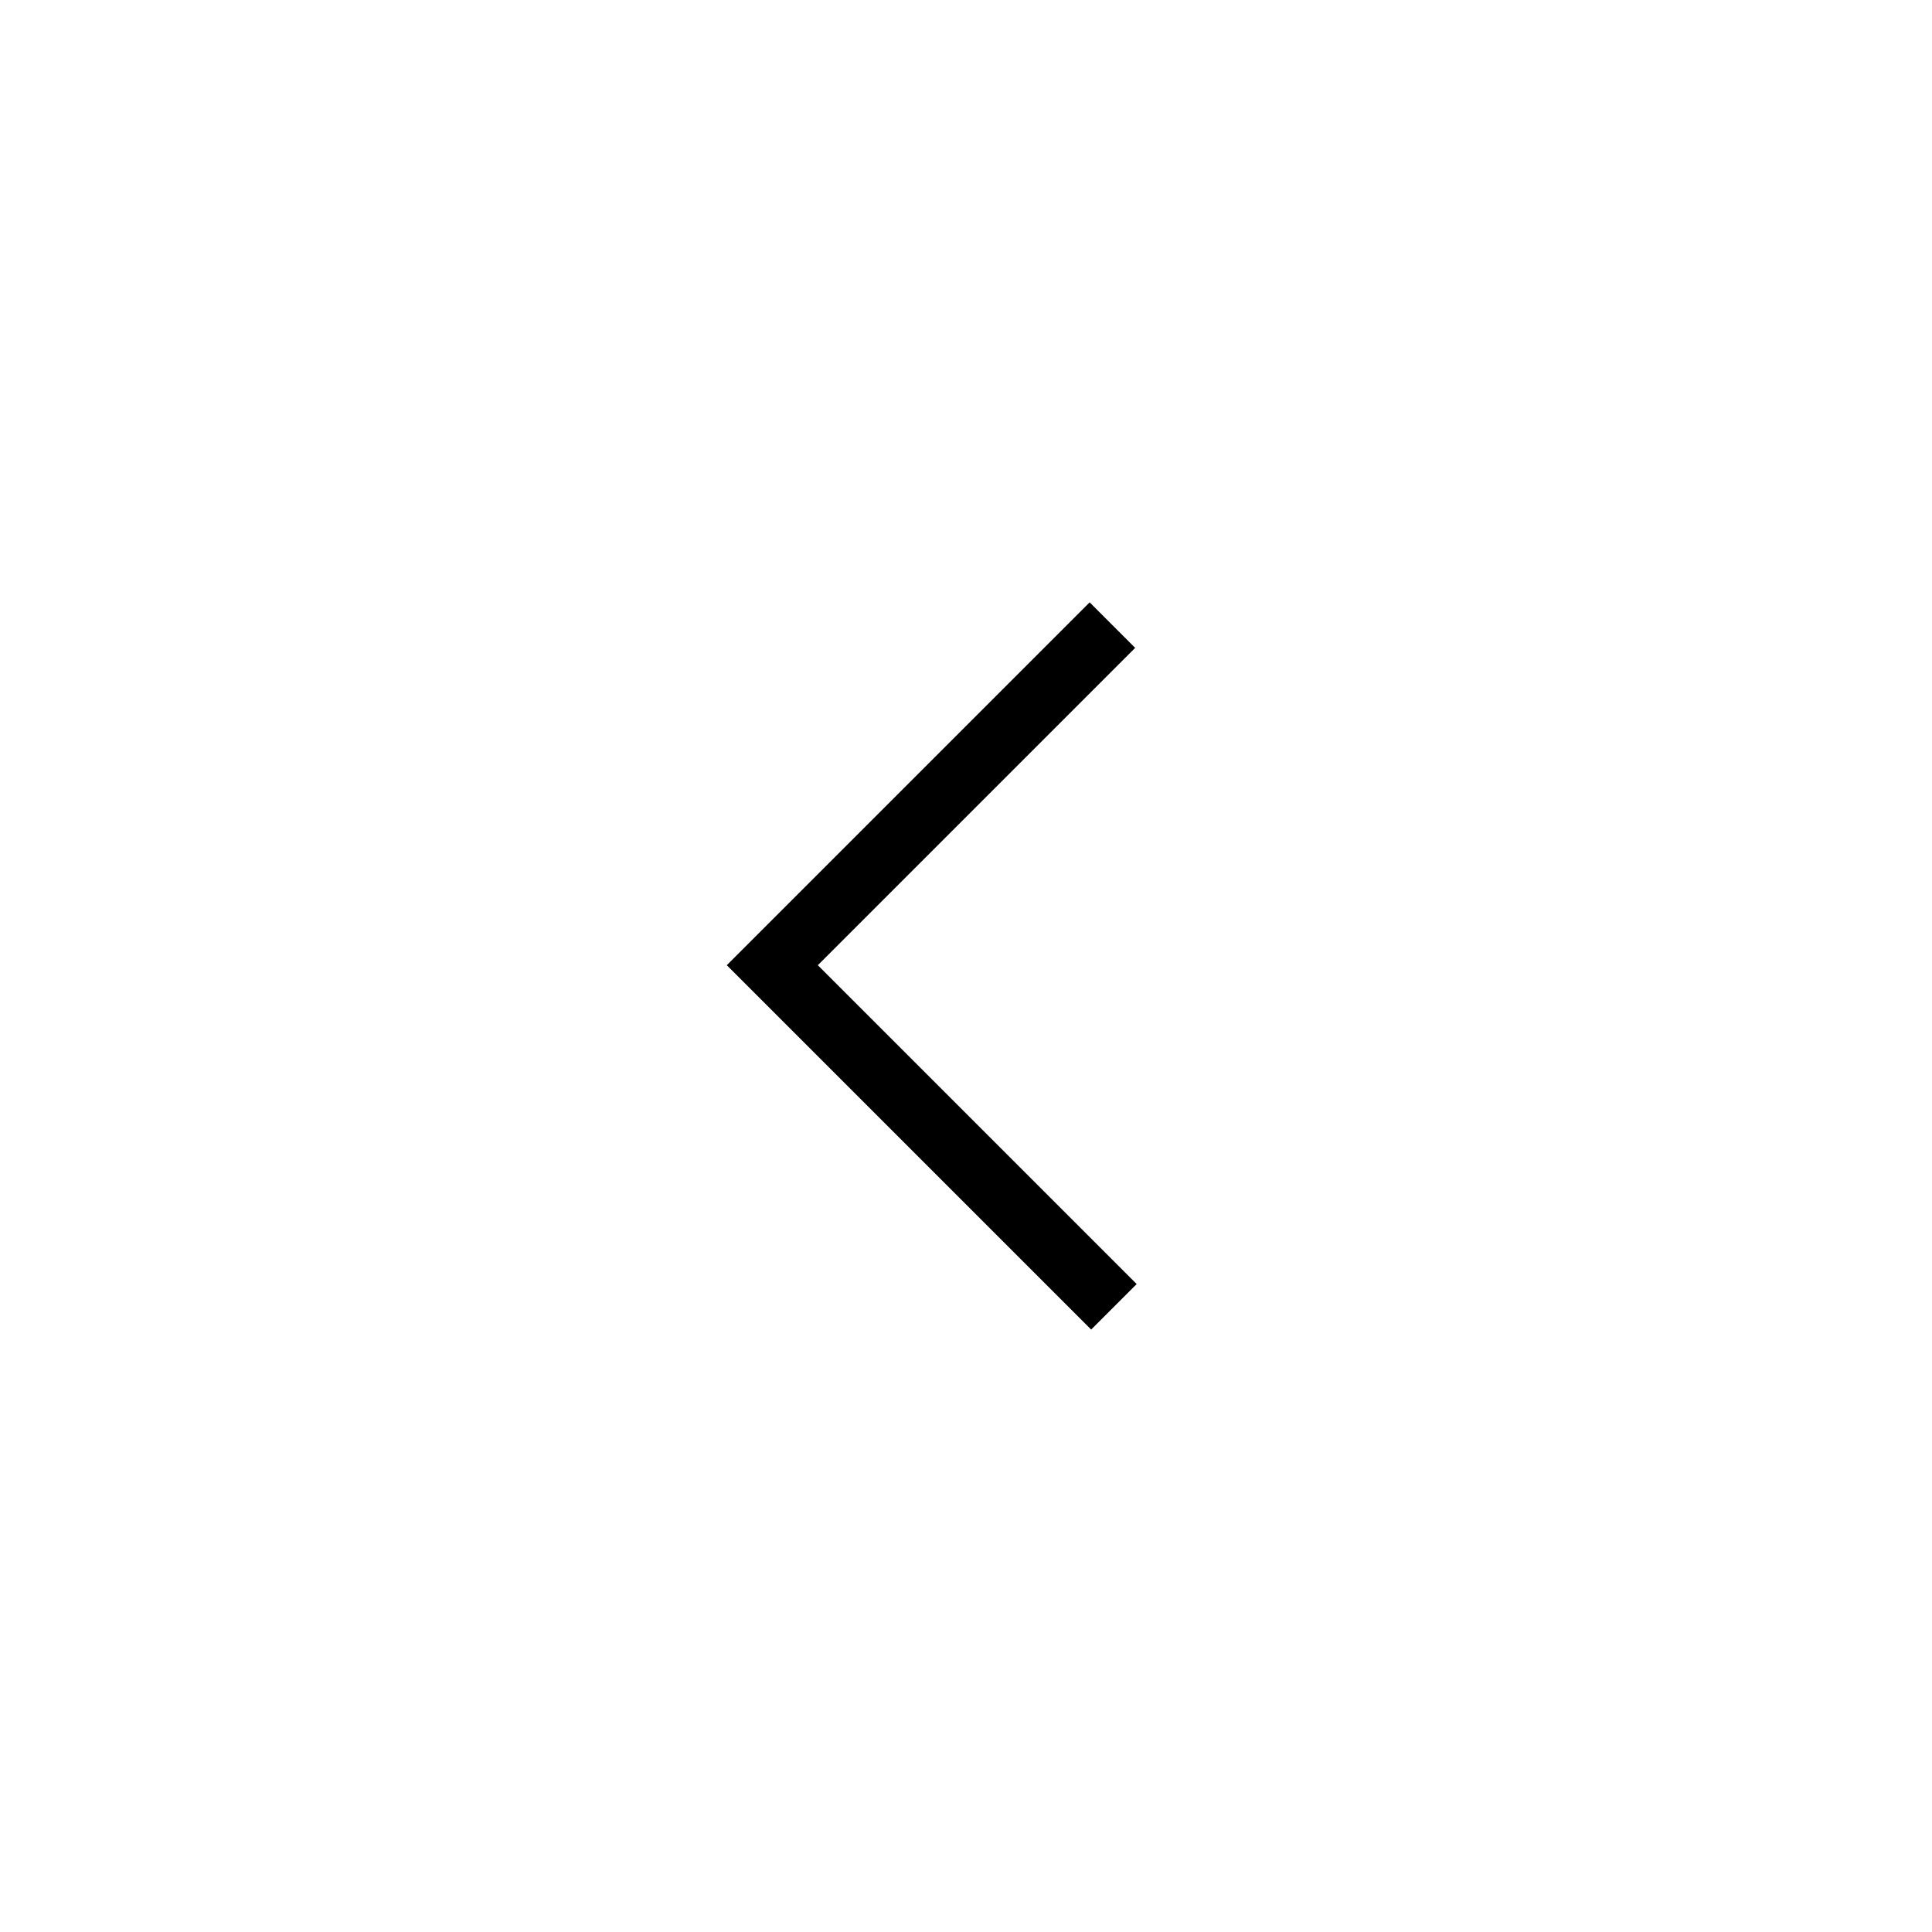
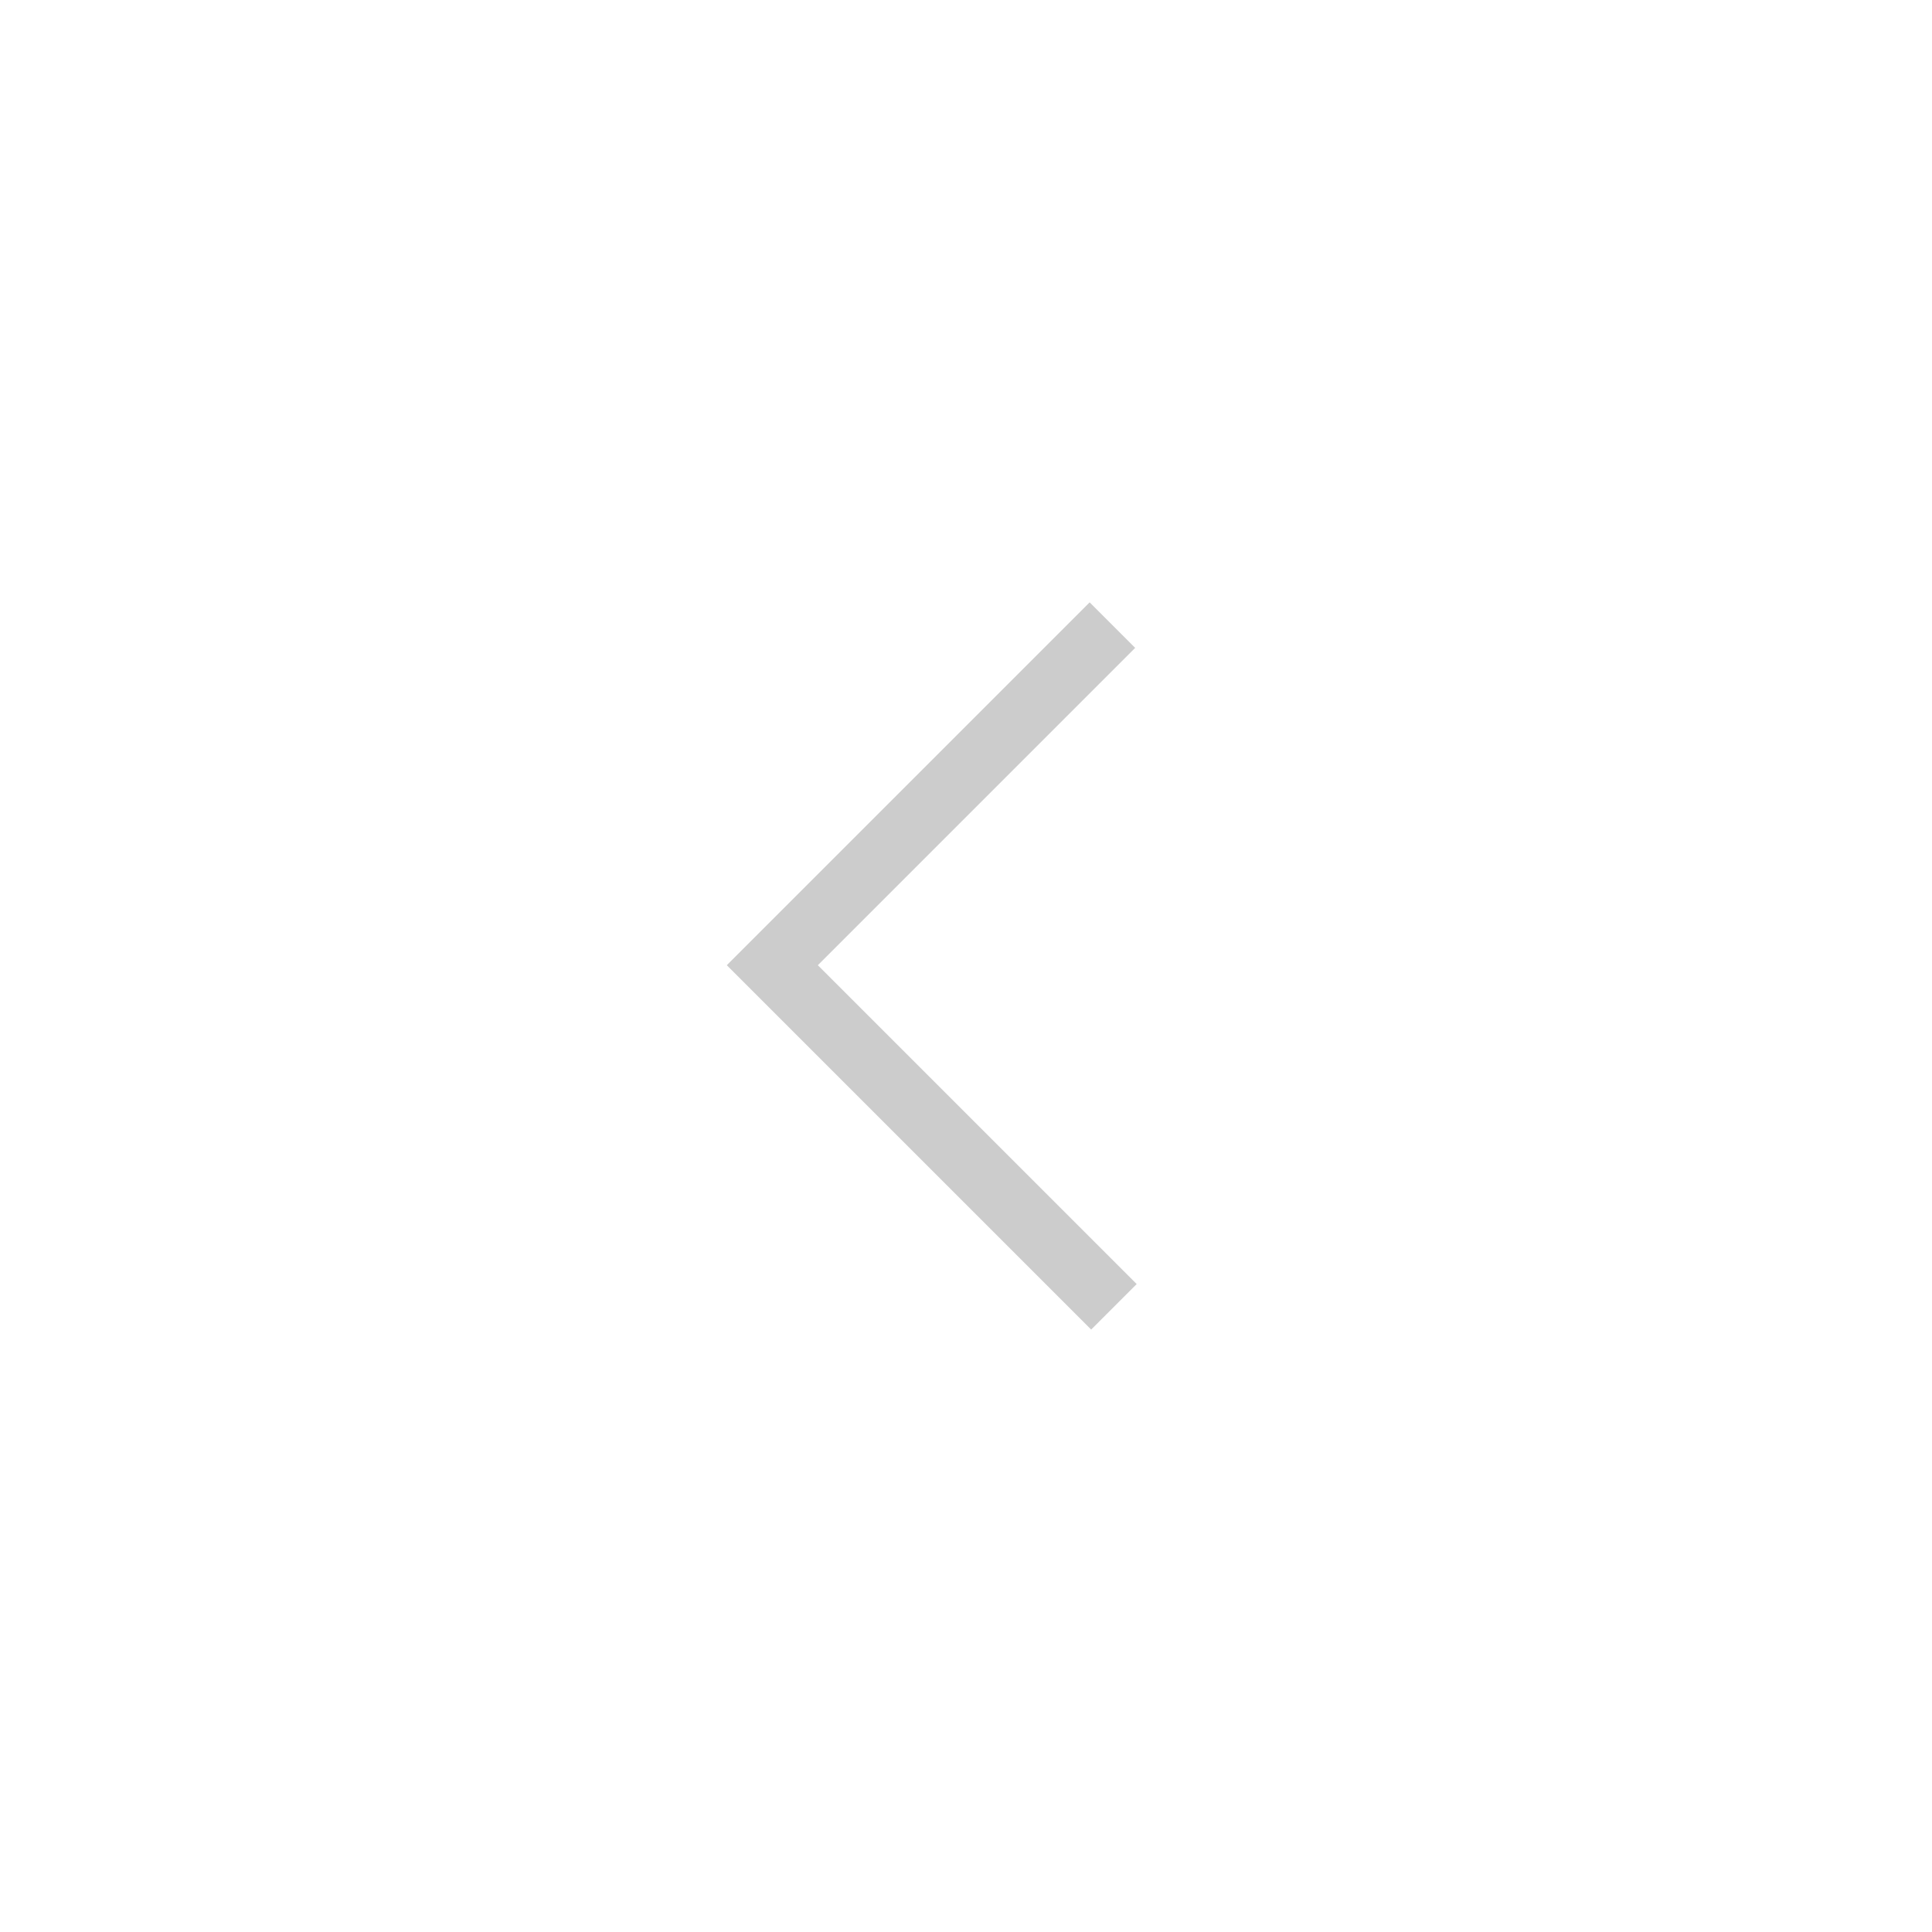
<svg xmlns="http://www.w3.org/2000/svg" version="1.1" width="32" height="32" viewBox="0 0 32 32">
  <g id="icomoon-ignore">
</g>
-   <path d="M12.792 15.233l-0.754 0.754 6.035 6.035 0.754-0.754-5.281-5.281 5.256-5.256-0.754-0.754-3.013 3.013z" fill="#000000" />
+   <path d="M12.792 15.233l-0.754 0.754 6.035 6.035 0.754-0.754-5.281-5.281 5.256-5.256-0.754-0.754-3.013 3.013z" fill="#cccccc" />
</svg>
